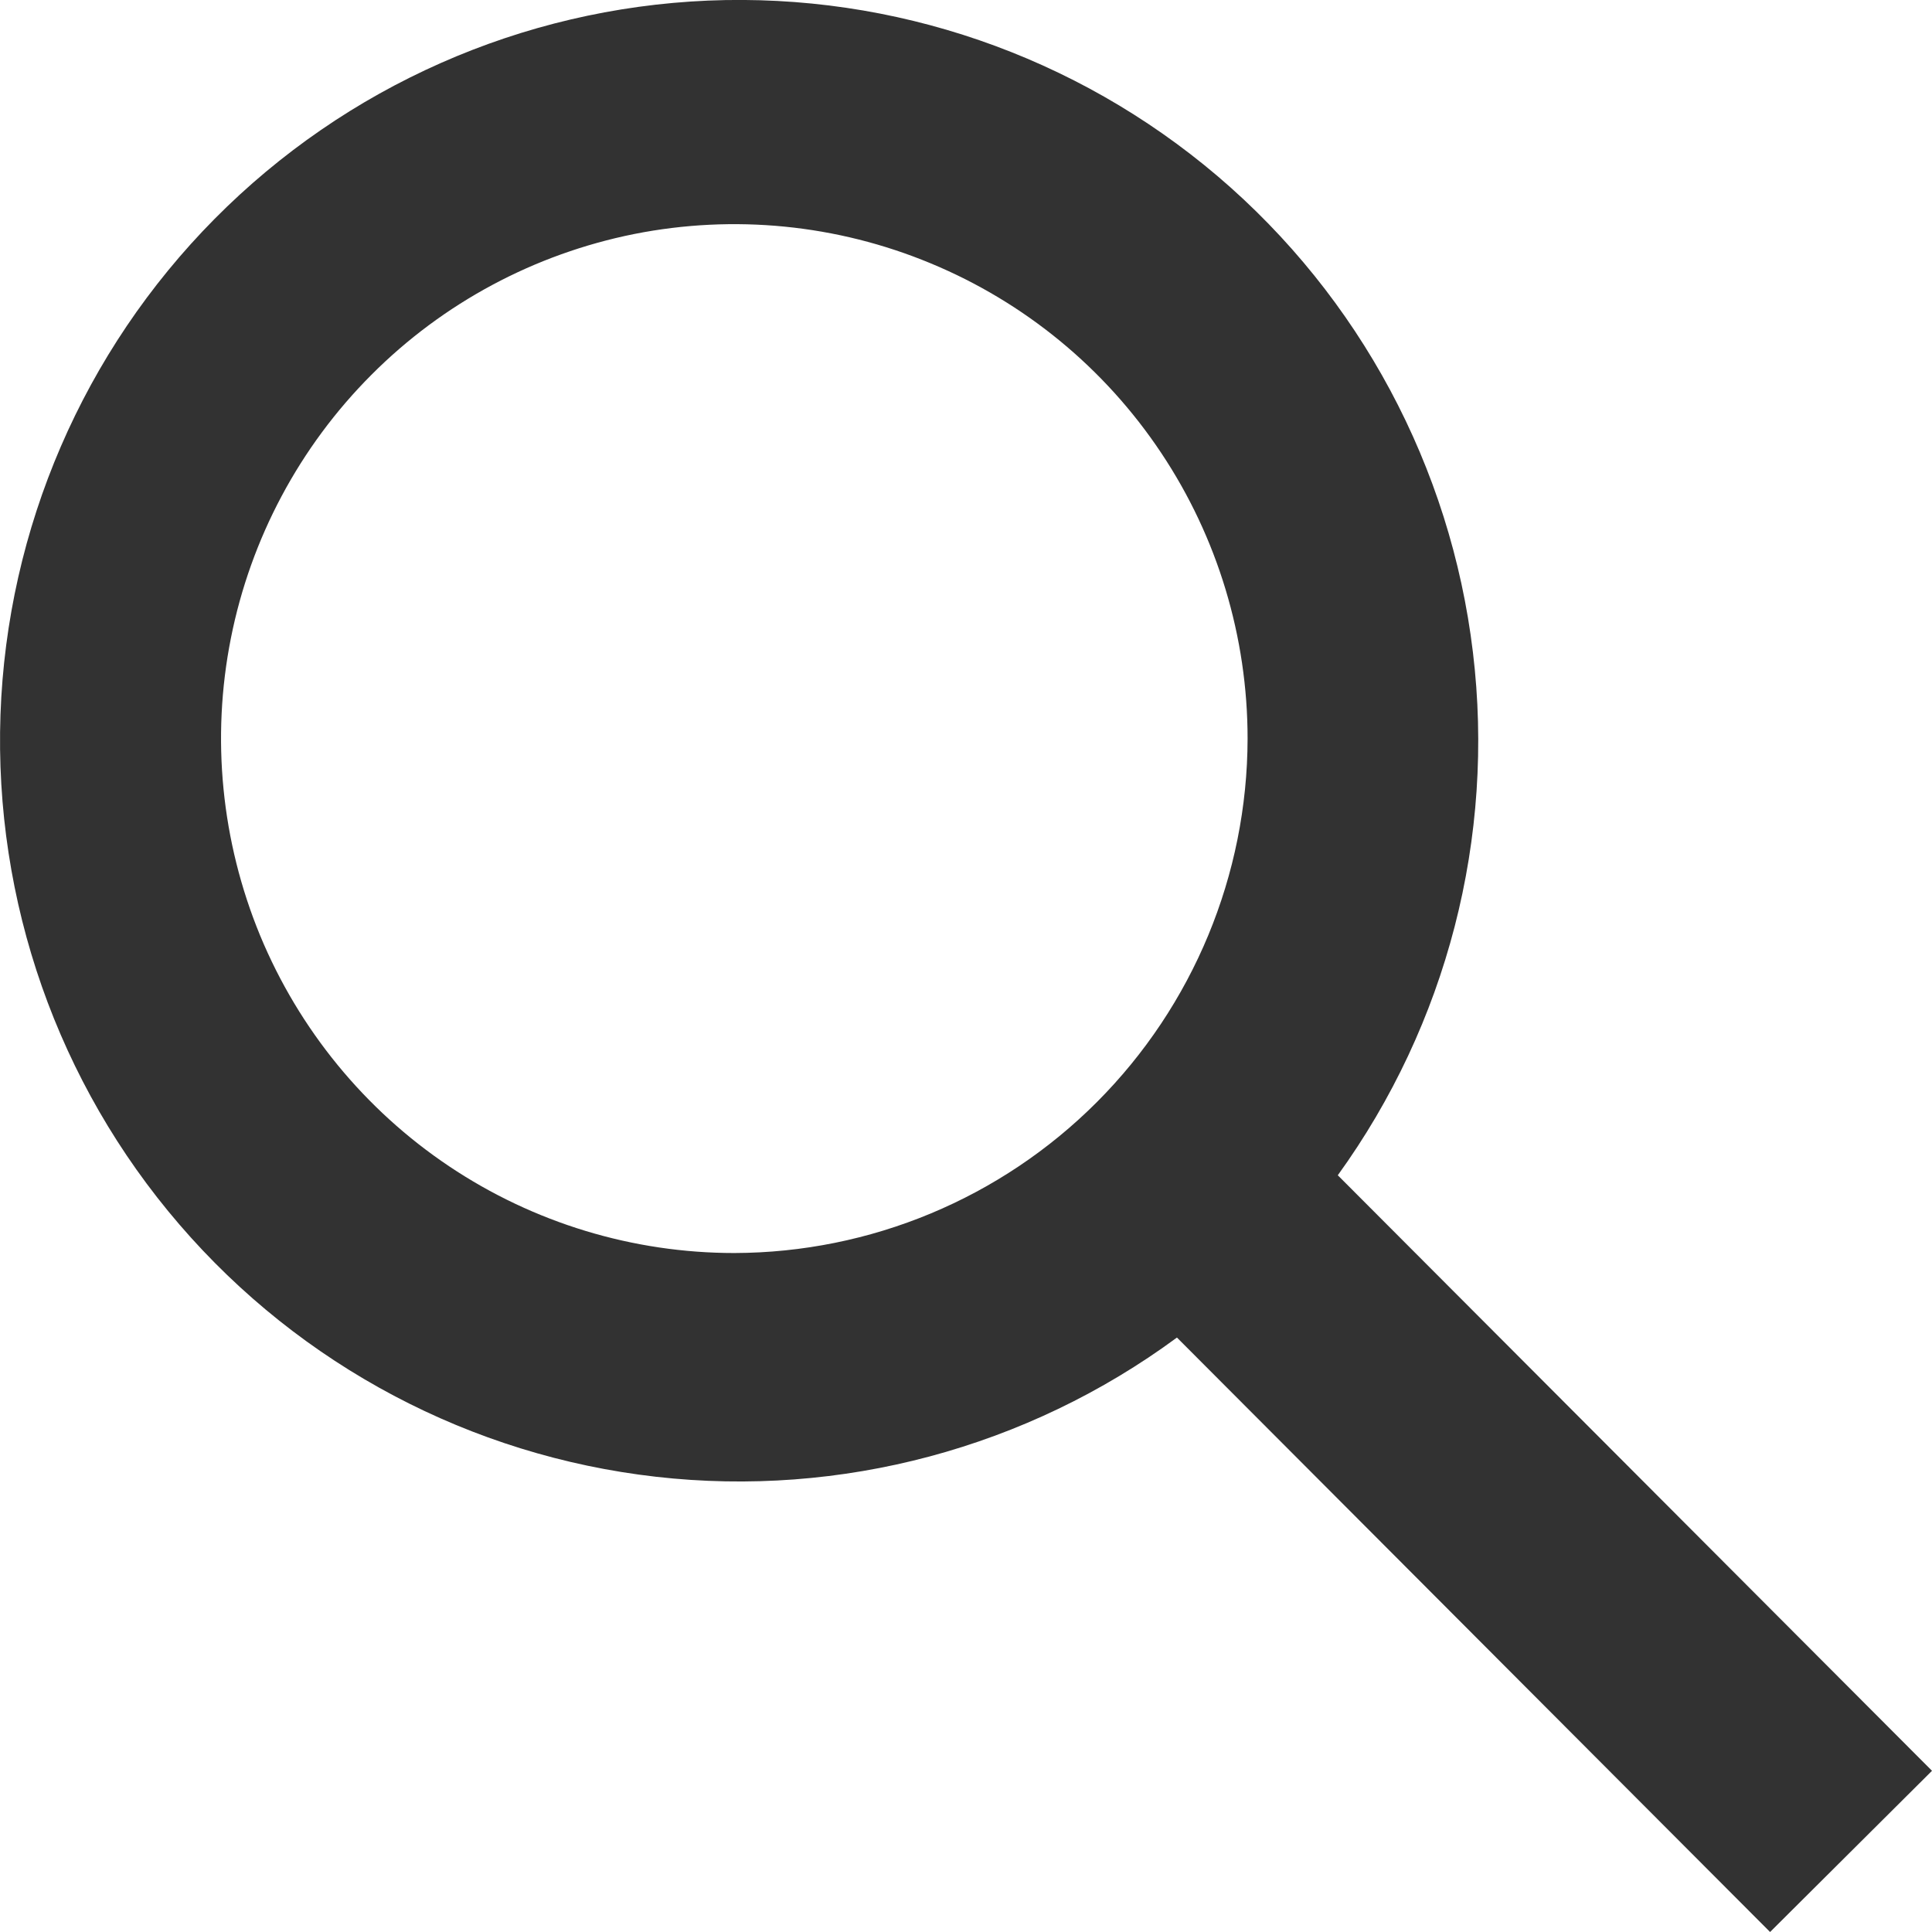
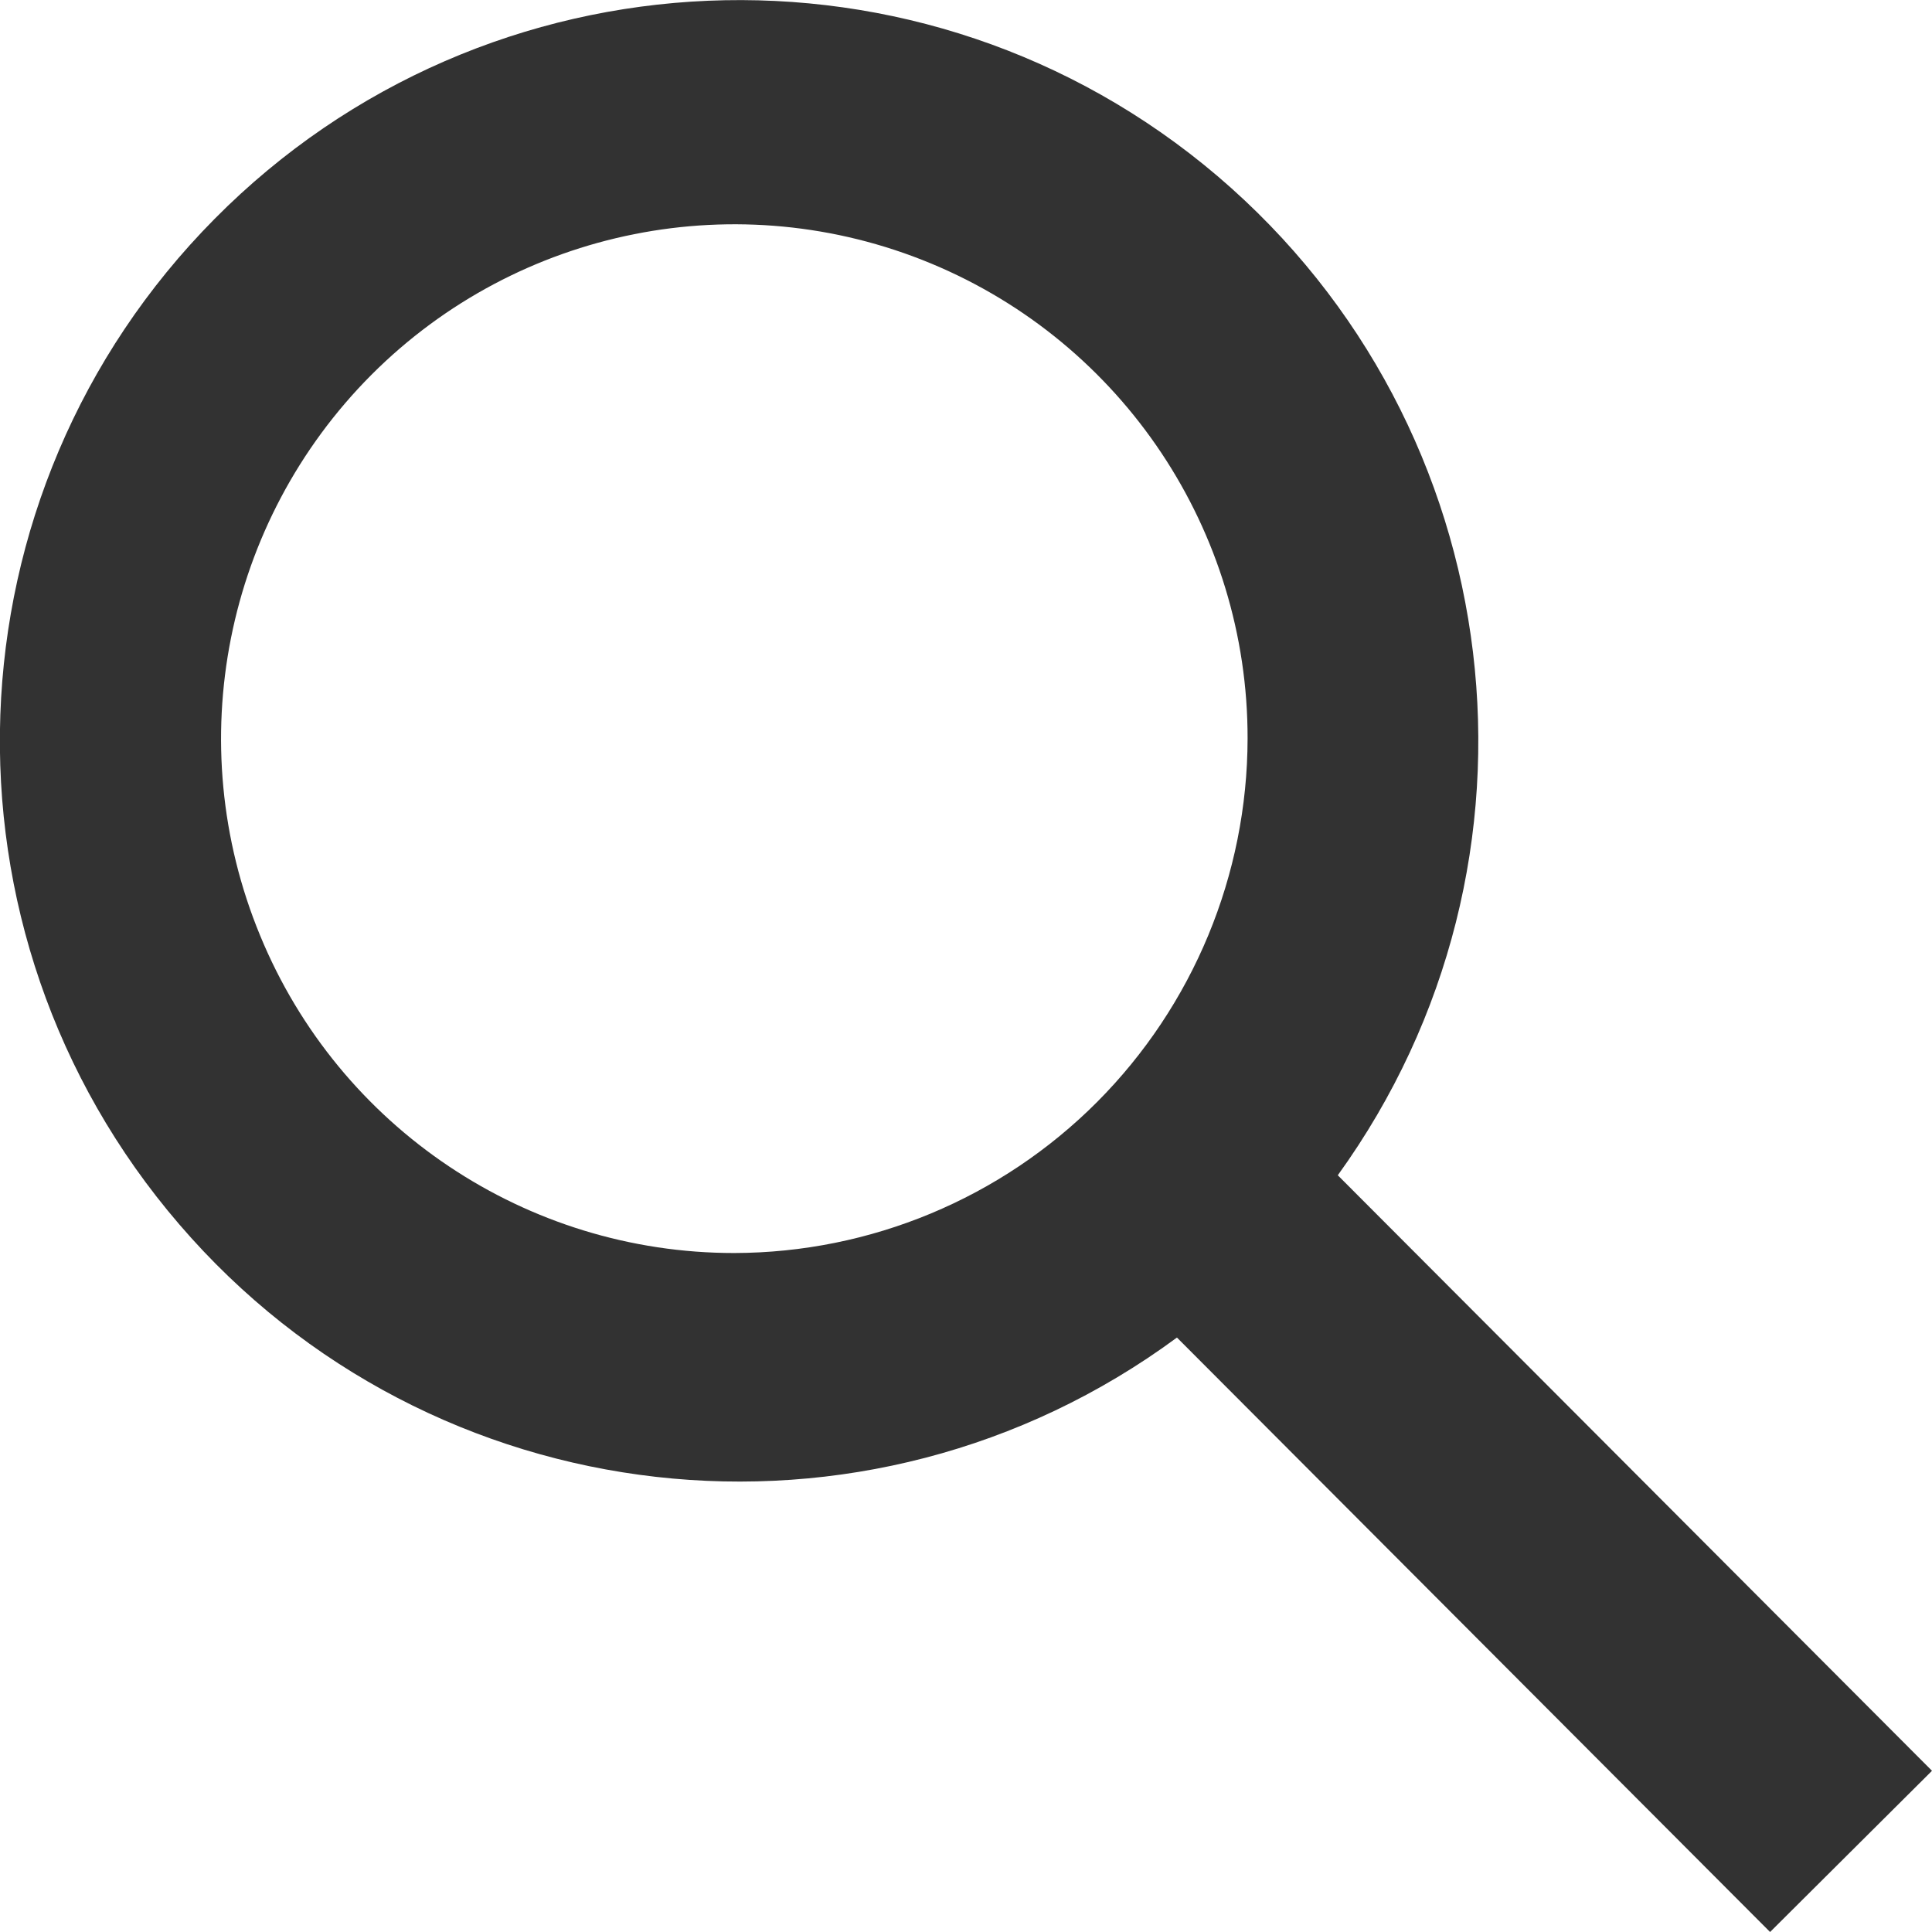
- <svg xmlns="http://www.w3.org/2000/svg" width="16" height="16" viewBox="0 0 16 16" fill="none">
-   <path d="M16 14.665L11.079 9.733C11.983 8.482 12.383 6.935 12.198 5.401C12.014 3.868 11.259 2.46 10.085 1.46C8.91 0.46 7.402 -0.06 5.862 0.005C4.322 0.071 2.864 0.716 1.778 1.812C0.692 2.908 0.058 4.375 0.004 5.918C-0.05 7.462 0.478 8.97 1.485 10.14C2.491 11.31 3.901 12.056 5.433 12.23C6.964 12.404 8.505 11.992 9.747 11.077L14.659 16L16 14.665ZM6.082 10.377C5.241 10.377 4.419 10.127 3.72 9.659C3.021 9.191 2.476 8.525 2.154 7.747C1.833 6.968 1.748 6.112 1.912 5.286C2.076 4.459 2.481 3.7 3.076 3.104C3.67 2.508 4.428 2.103 5.252 1.938C6.077 1.774 6.931 1.858 7.708 2.181C8.485 2.503 9.149 3.049 9.616 3.75C10.083 4.45 10.332 5.274 10.332 6.117C10.33 7.246 9.881 8.328 9.085 9.126C8.288 9.925 7.208 10.374 6.082 10.377Z" fill="#323232" />
+ <svg xmlns="http://www.w3.org/2000/svg" width="16" height="16" fill="none">
+   <path d="M16 14.665l-4.921-4.932a6.144 6.144 0 00-.994-8.273 6.113 6.113 0 00-8.307.352 6.141 6.141 0 00-.293 8.328 6.11 6.11 0 008.262.937L14.659 16 16 14.665zm-9.918-4.288a4.245 4.245 0 01-3.928-2.63 4.269 4.269 0 01.922-4.643 4.248 4.248 0 014.632-.923 4.253 4.253 0 012.624 3.936 4.274 4.274 0 01-1.247 3.01 4.256 4.256 0 01-3.003 1.25z" fill="#323232" />
</svg>
